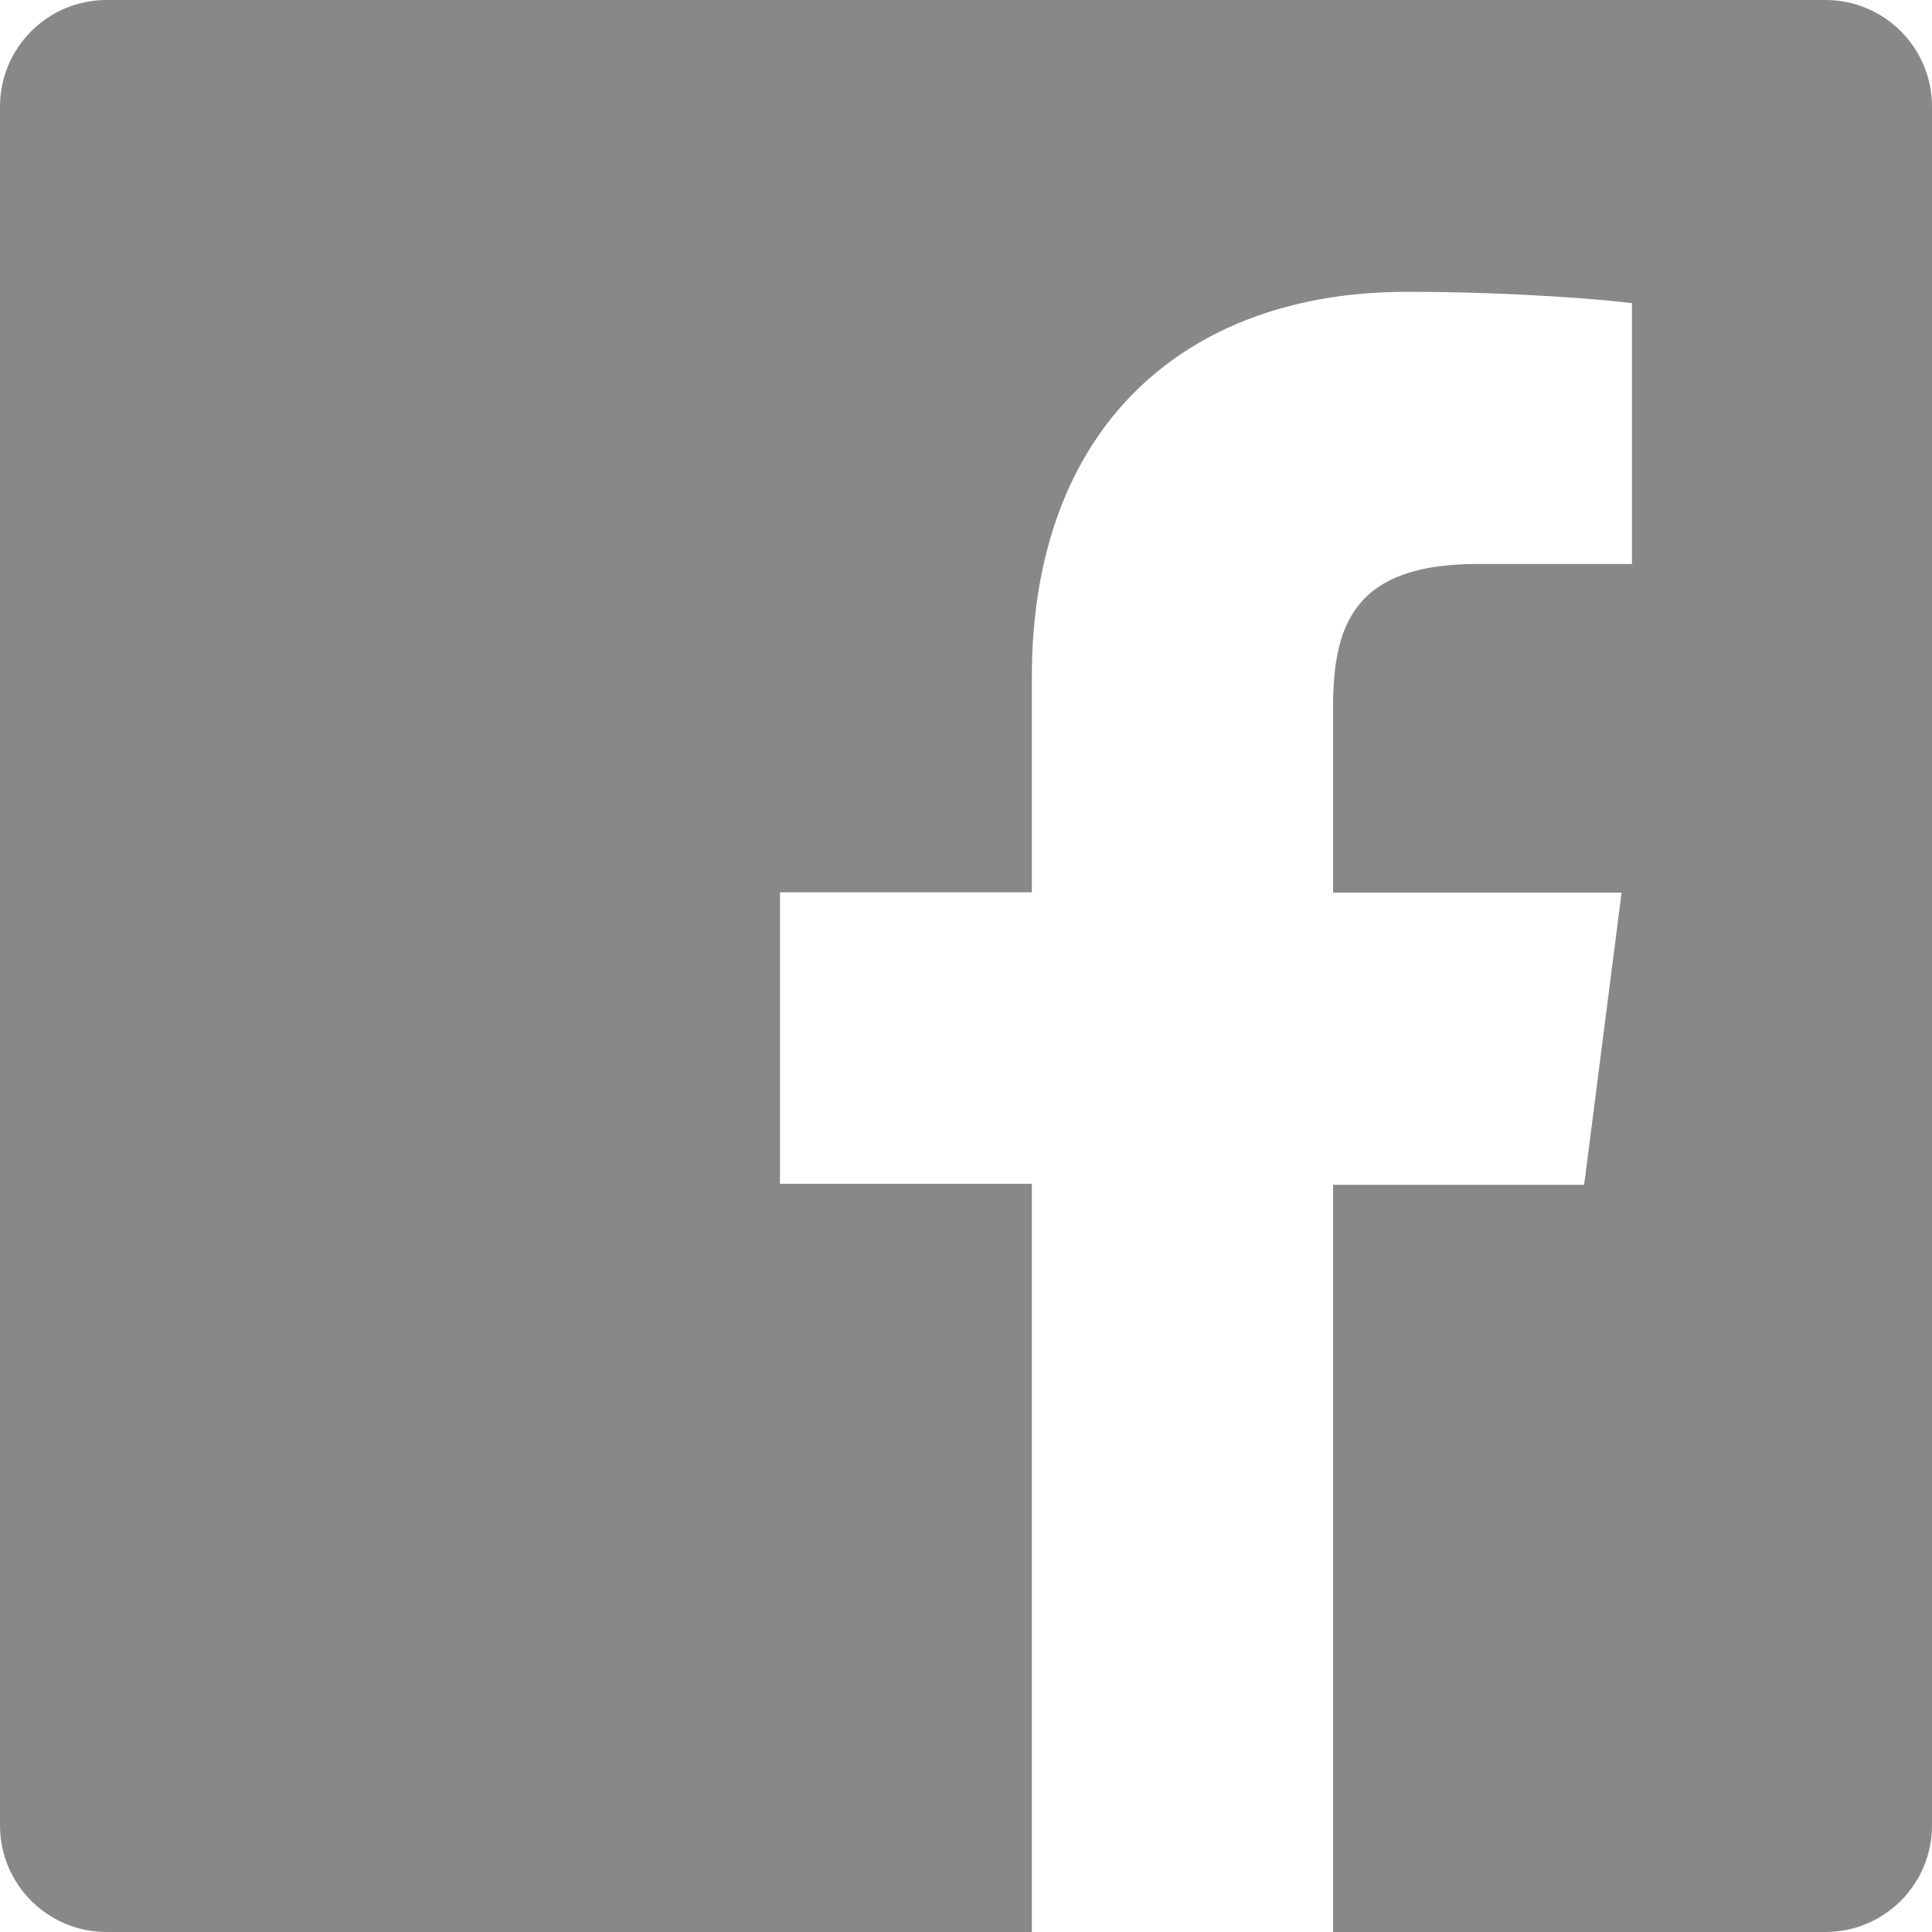
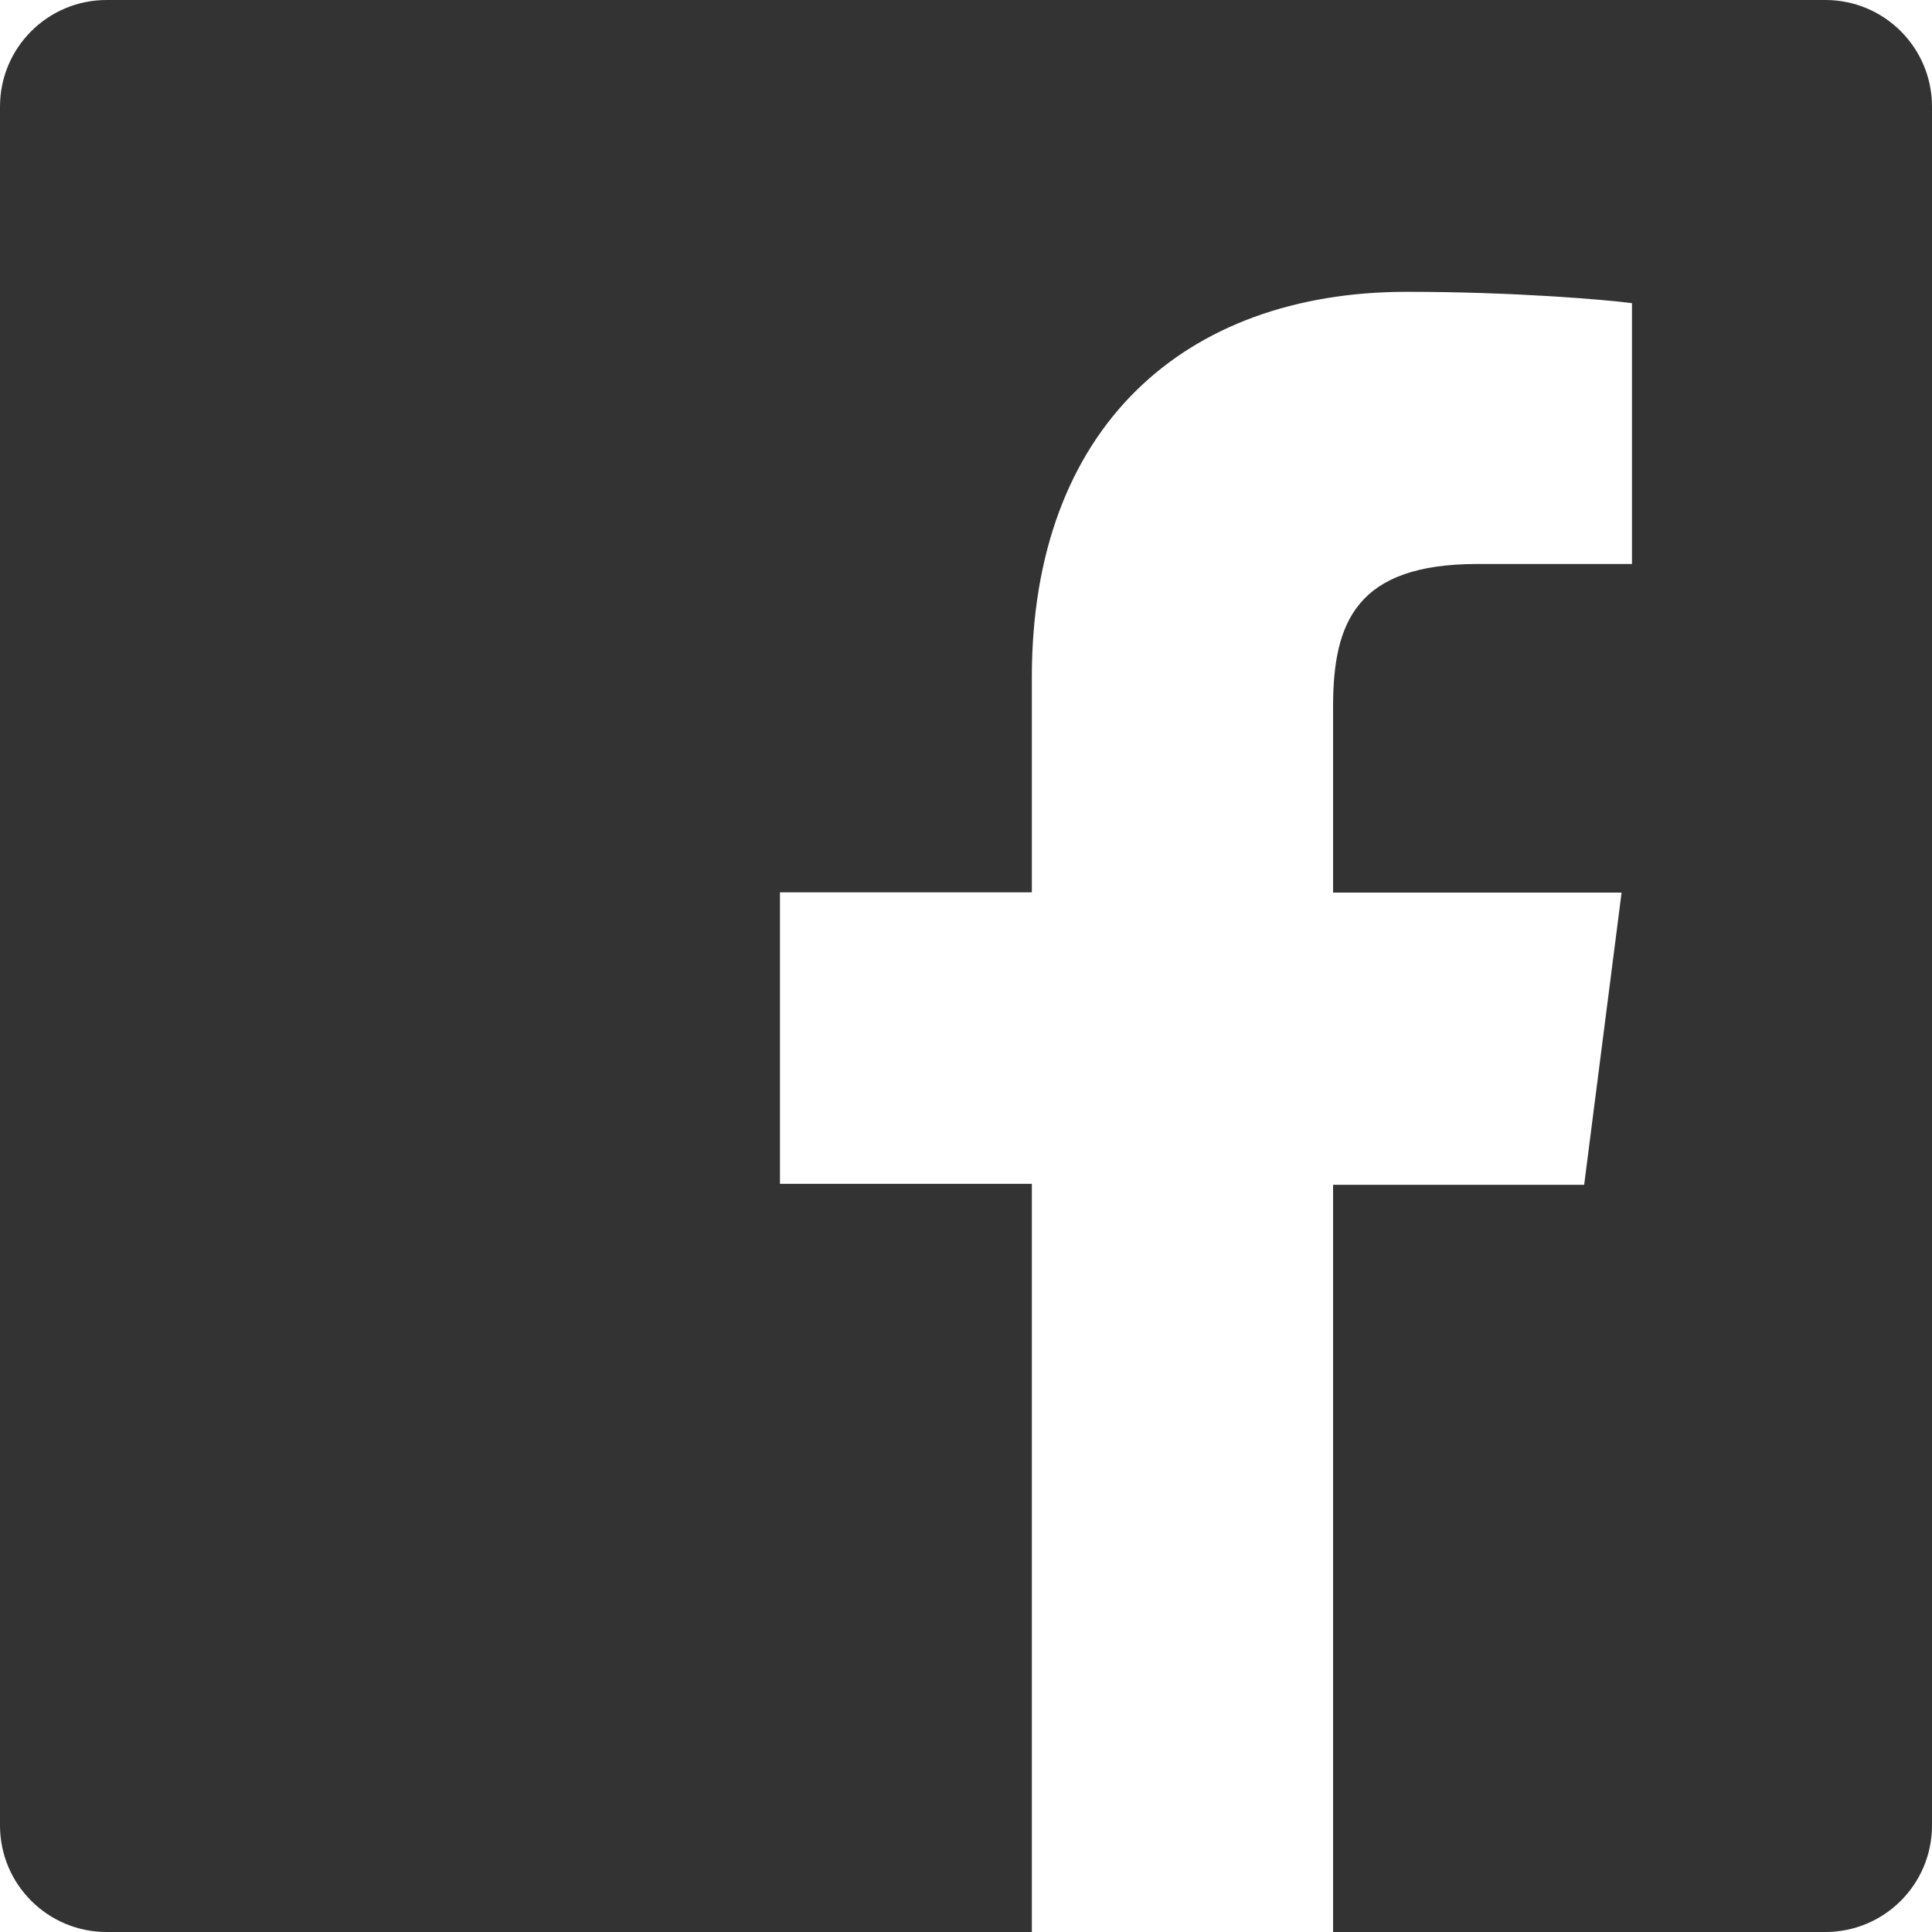
<svg xmlns="http://www.w3.org/2000/svg" aria-labelledby="simpleicons-facebook-icon" role="img" viewBox="0 0 24 24">
-   <path fill="#888" d="M22.676 0H1.324C.593 0 0 .593 0 1.324v21.352C0 23.408.593 24 1.324 24h11.494v-9.294H9.689v-3.621h3.129V8.41c0-3.099 1.894-4.785 4.659-4.785 1.325 0 2.464.097 2.796.141v3.24h-1.921c-1.5 0-1.792.721-1.792 1.771v2.311h3.584l-.465 3.63H16.56V24h6.115c.733 0 1.325-.592 1.325-1.324V1.324C24 .593 23.408 0 22.676 0" />
+   <path fill="#333" d="M22.676 0H1.324C.593 0 0 .593 0 1.324v21.352C0 23.408.593 24 1.324 24h11.494v-9.294H9.689v-3.621h3.129V8.41c0-3.099 1.894-4.785 4.659-4.785 1.325 0 2.464.097 2.796.141v3.24h-1.921c-1.5 0-1.792.721-1.792 1.771v2.311h3.584l-.465 3.63H16.56V24h6.115c.733 0 1.325-.592 1.325-1.324V1.324C24 .593 23.408 0 22.676 0" />
</svg>
